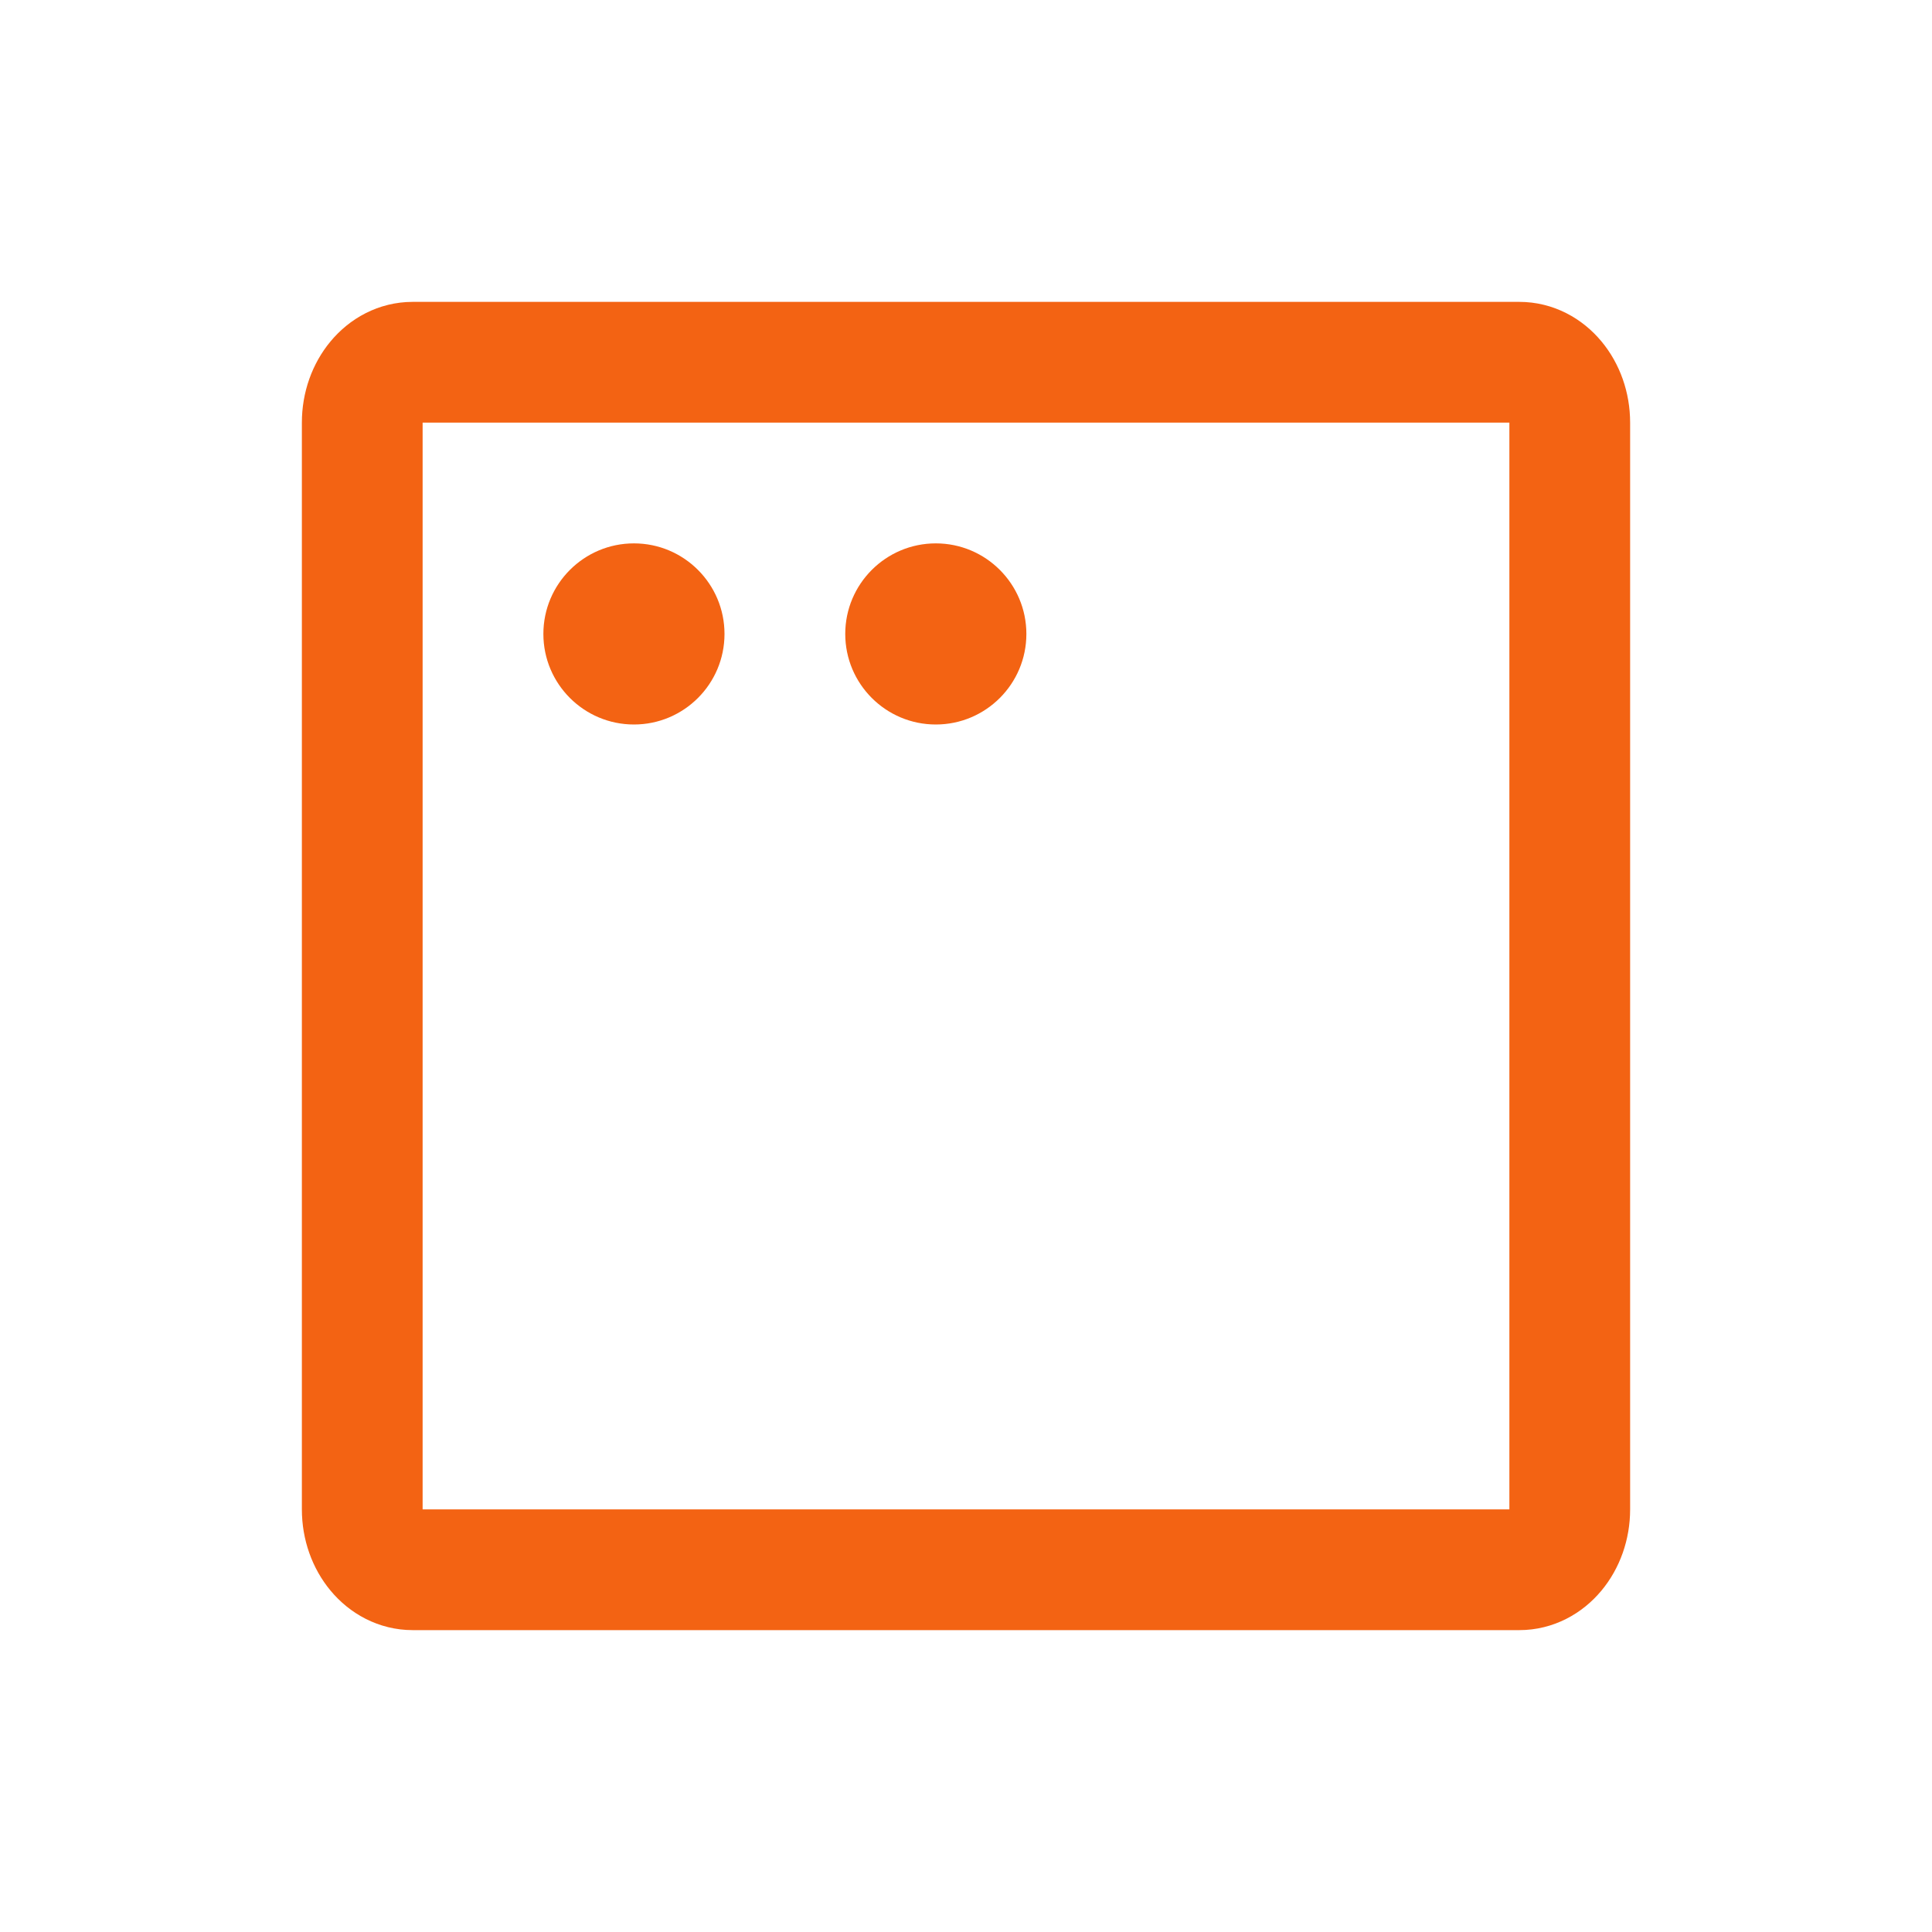
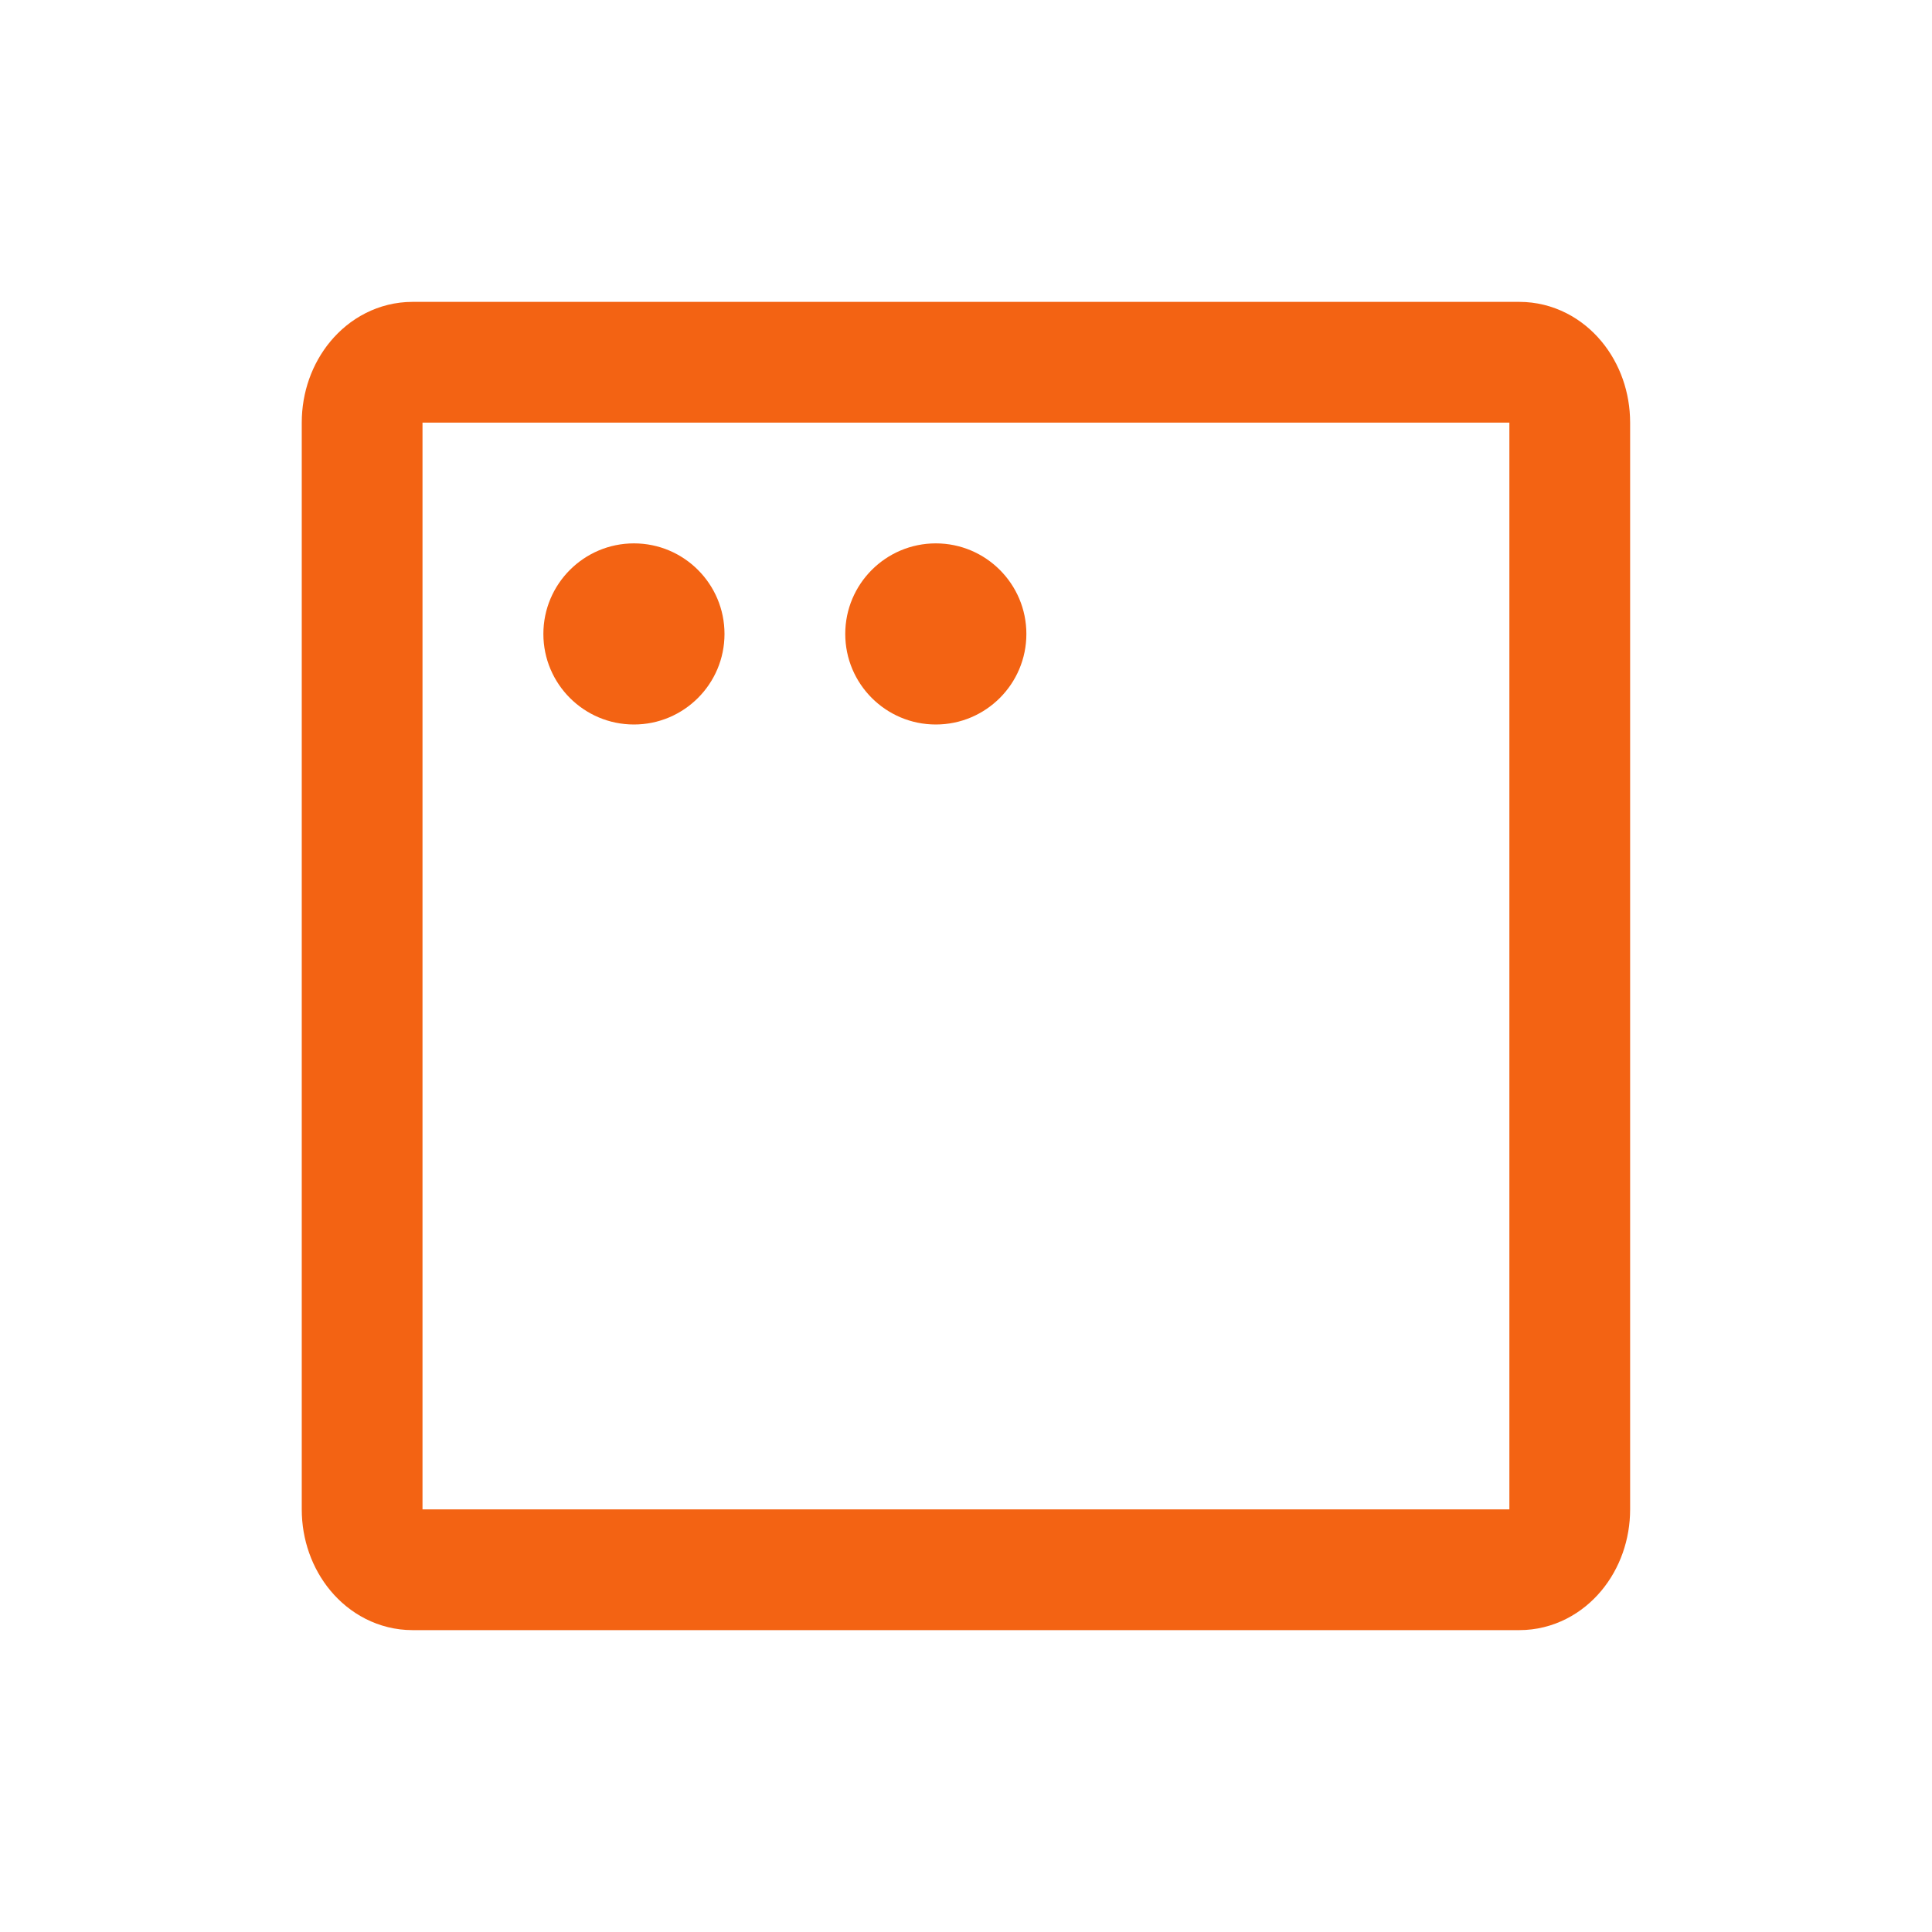
- <svg xmlns="http://www.w3.org/2000/svg" width="16" height="16" viewBox="0 0 16 16" fill="none">
-   <path d="M12.583 3H3.417C3.187 3 3 3.224 3 3.5V12.5C3 12.776 3.187 13 3.417 13H12.583C12.813 13 13 12.776 13 12.5V3.5C13 3.224 12.813 3 12.583 3Z" stroke="#F36313" stroke-linecap="round" stroke-linejoin="round" />
-   <path d="M5.25 6C5.664 6 6 5.664 6 5.25C6 4.836 5.664 4.5 5.25 4.5C4.836 4.5 4.5 4.836 4.5 5.25C4.5 5.664 4.836 6 5.25 6Z" fill="#F36313" />
-   <path d="M7.75 6C8.164 6 8.5 5.664 8.5 5.25C8.5 4.836 8.164 4.5 7.75 4.5C7.336 4.5 7 4.836 7 5.25C7 5.664 7.336 6 7.75 6Z" fill="#F36313" />
+ <svg xmlns="http://www.w3.org/2000/svg" fill="none" height="16" viewBox="0 0 16 16" width="16">
+   <path d="m12.583 3h-9.167c-.23 0-.417.224-.417.5v9c0 .276.187.5.417.5h9.167c.23 0 .417-.224.417-.5v-9c0-.276-.186-.5-.417-.5z" stroke="#f36313" stroke-linecap="round" stroke-linejoin="round" />
+   <g fill="#f36313">
+     <path d="m5.25 6c.414 0 .75-.336.75-.75s-.336-.75-.75-.75-.75.336-.75.75.336.75.75.75z" />
+     <path d="m7.75 6c.414 0 .75-.336.75-.75s-.336-.75-.75-.75-.75.336-.75.75.336.75.75.75z" />
+   </g>
</svg>
